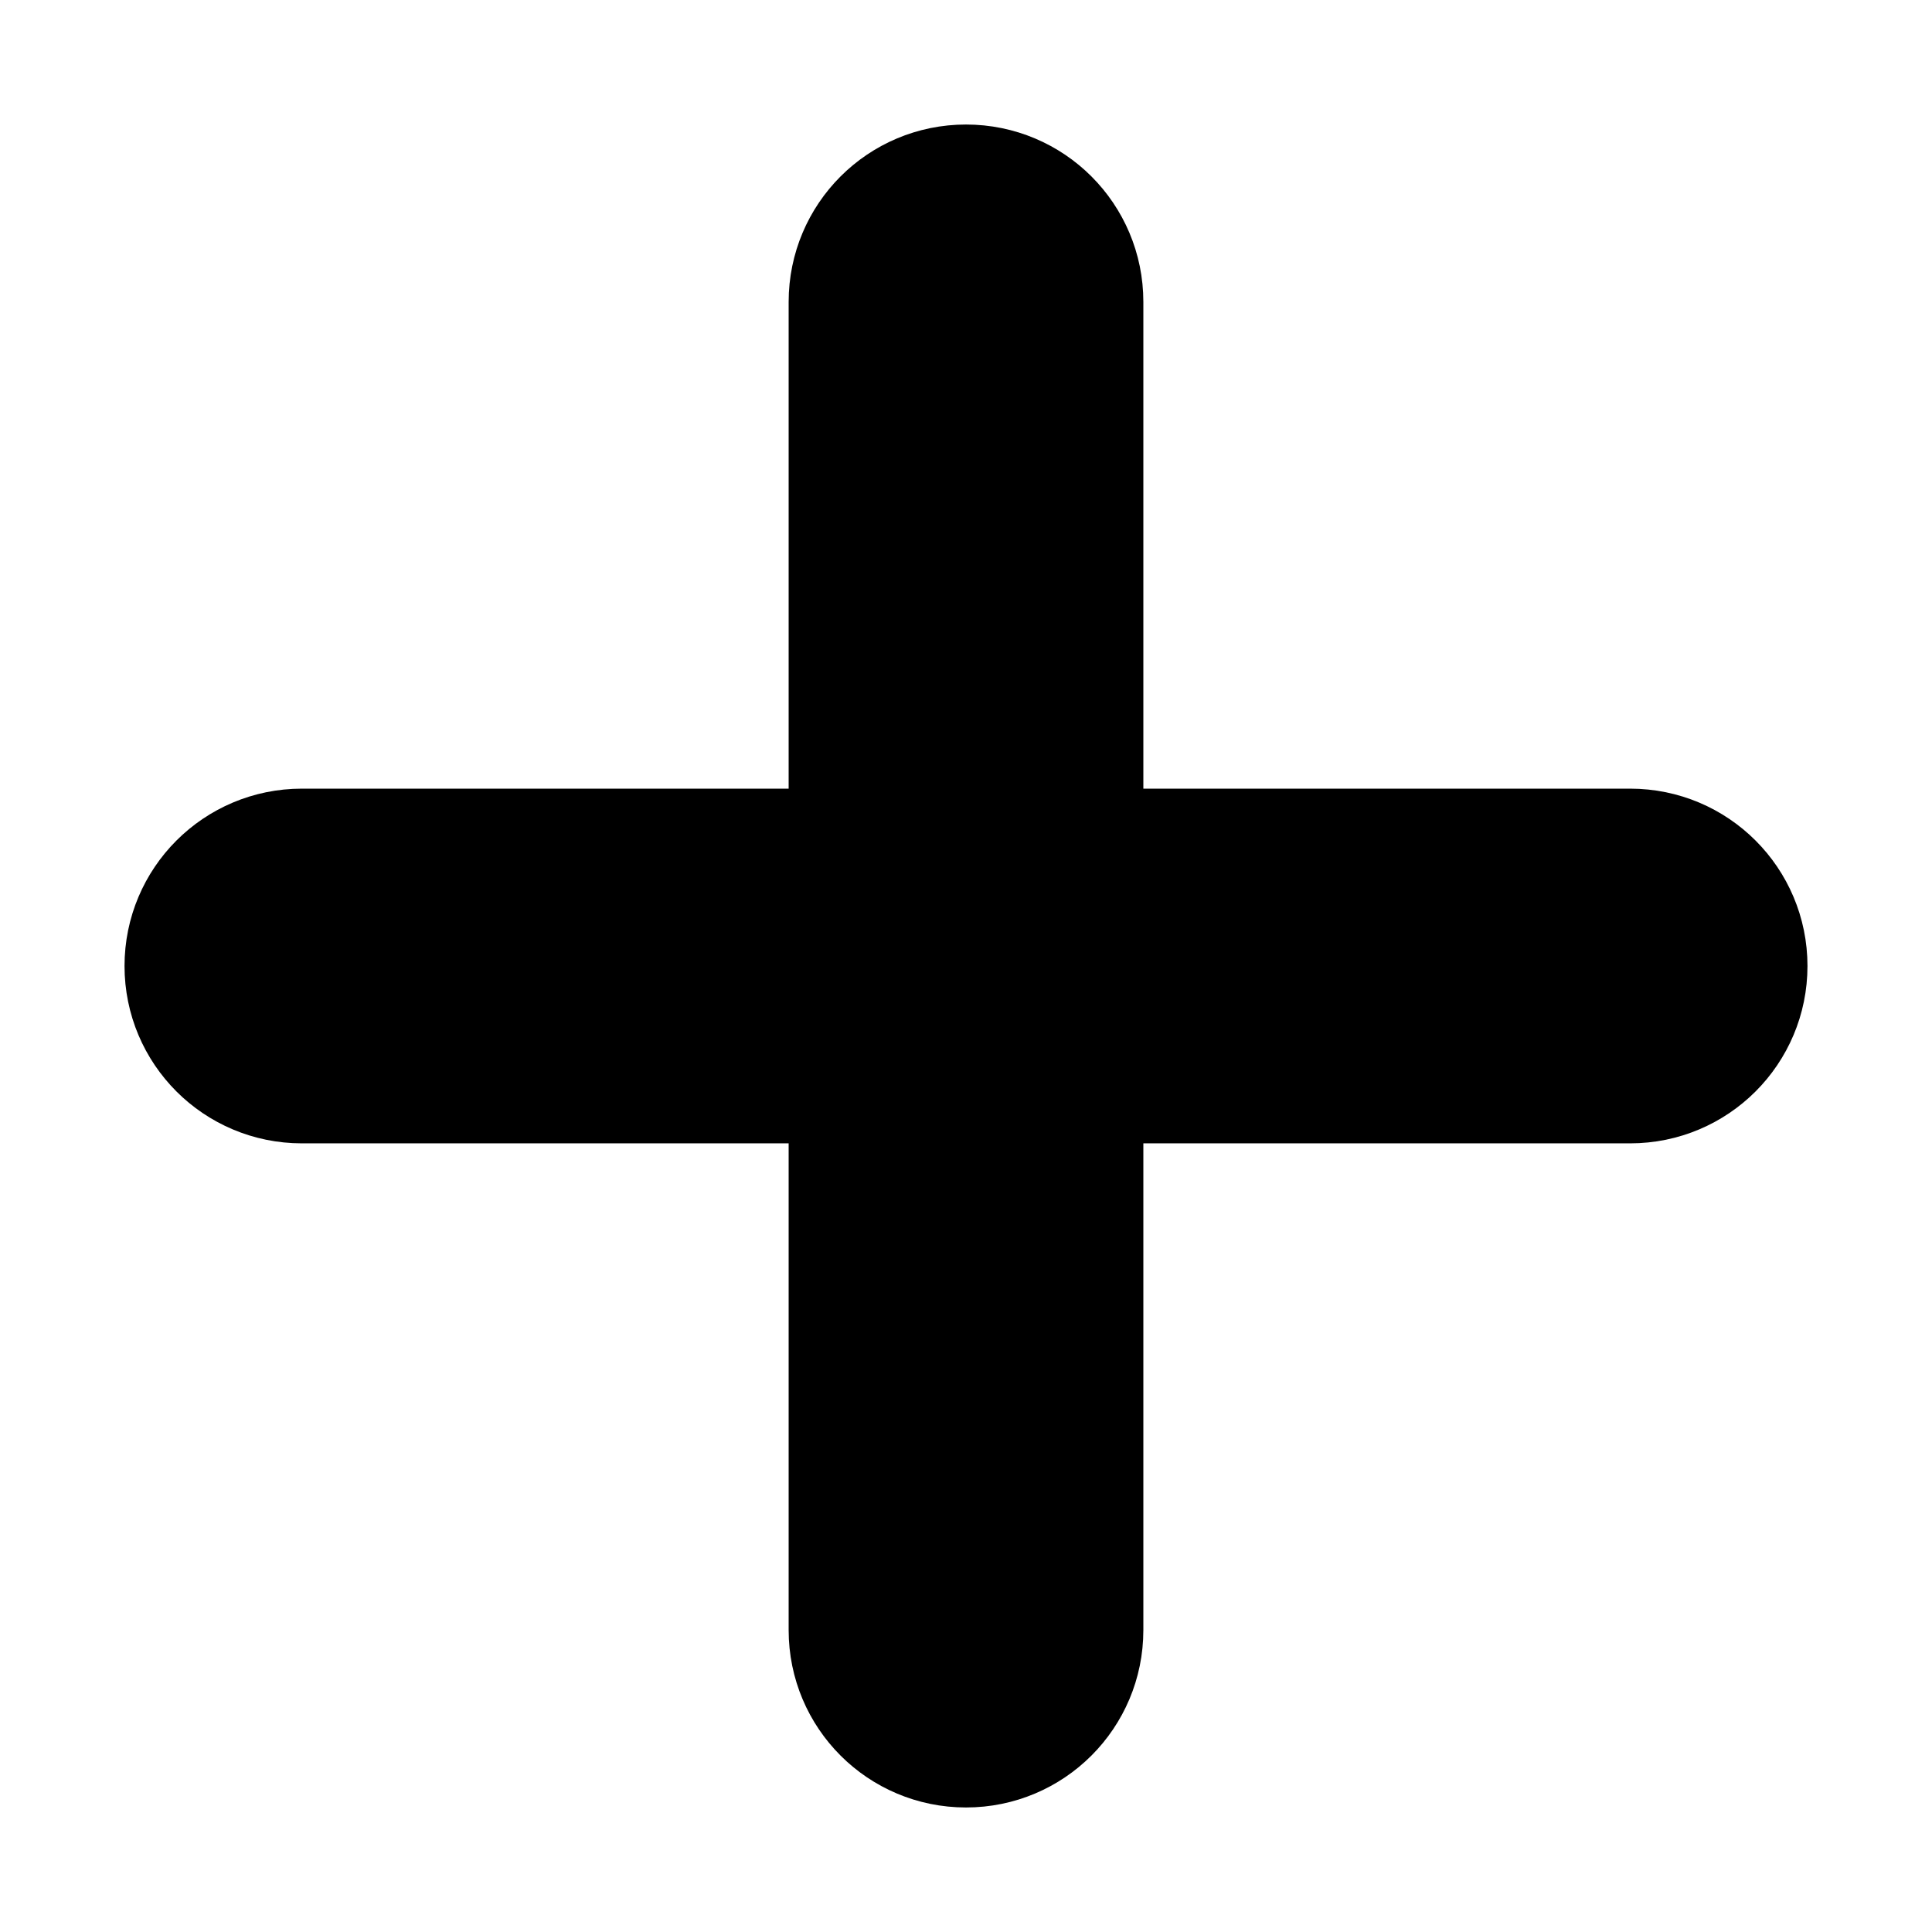
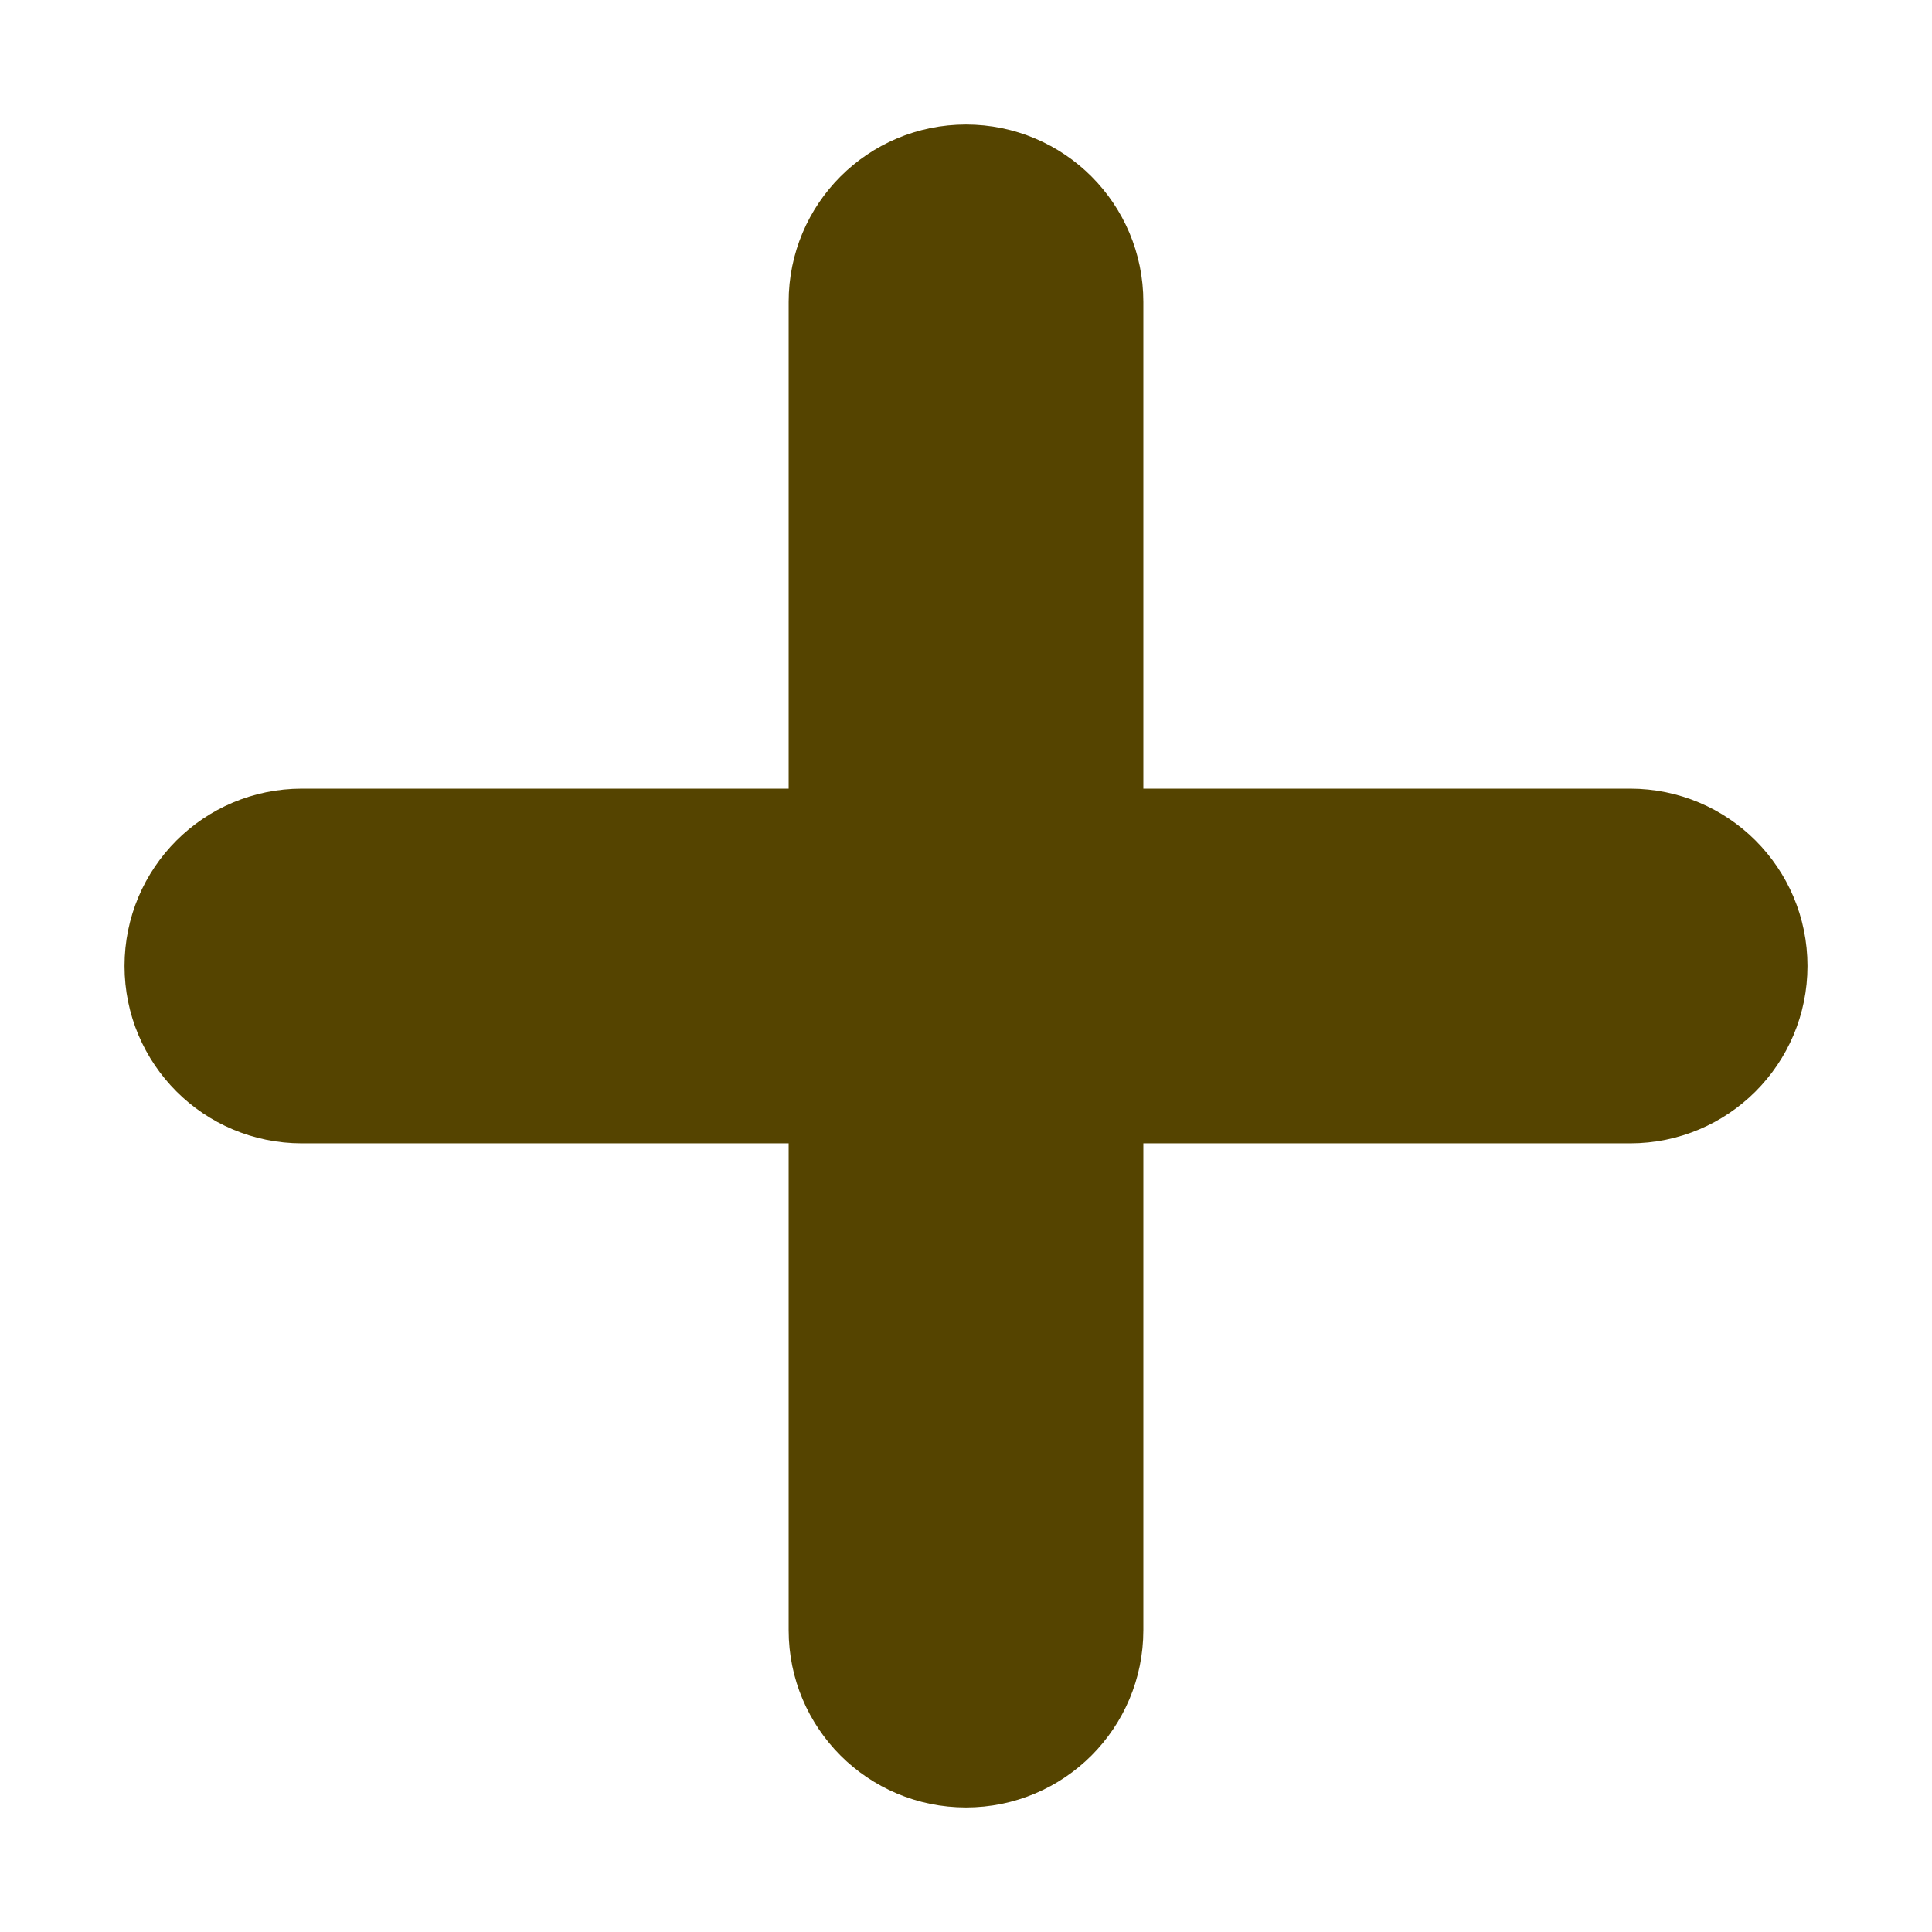
<svg xmlns="http://www.w3.org/2000/svg" width="13" height="13" version="1.1" viewBox="0 0 448 512">
-   <path d="m256 80c0-17.7-14.3-32-32-32s-32 14.3-32 32v144h-144c-17.7 0-32 14.3-32 32s14.3 32 32 32h144v144c0 17.7 14.3 32 32 32s32-14.3 32-32v-144h144c17.7 0 32-14.3 32-32s-14.3-32-32-32h-144v-144z" stroke="#000" stroke-width="30" />
+   <path d="m256 80c0-17.7-14.3-32-32-32s-32 14.3-32 32v144h-144c-17.7 0-32 14.3-32 32s14.3 32 32 32h144v144c0 17.7 14.3 32 32 32s32-14.3 32-32v-144h144c17.7 0 32-14.3 32-32s-14.3-32-32-32h-144v-144z" fill="#540" stroke="#540" stroke-width="30" />
</svg>
